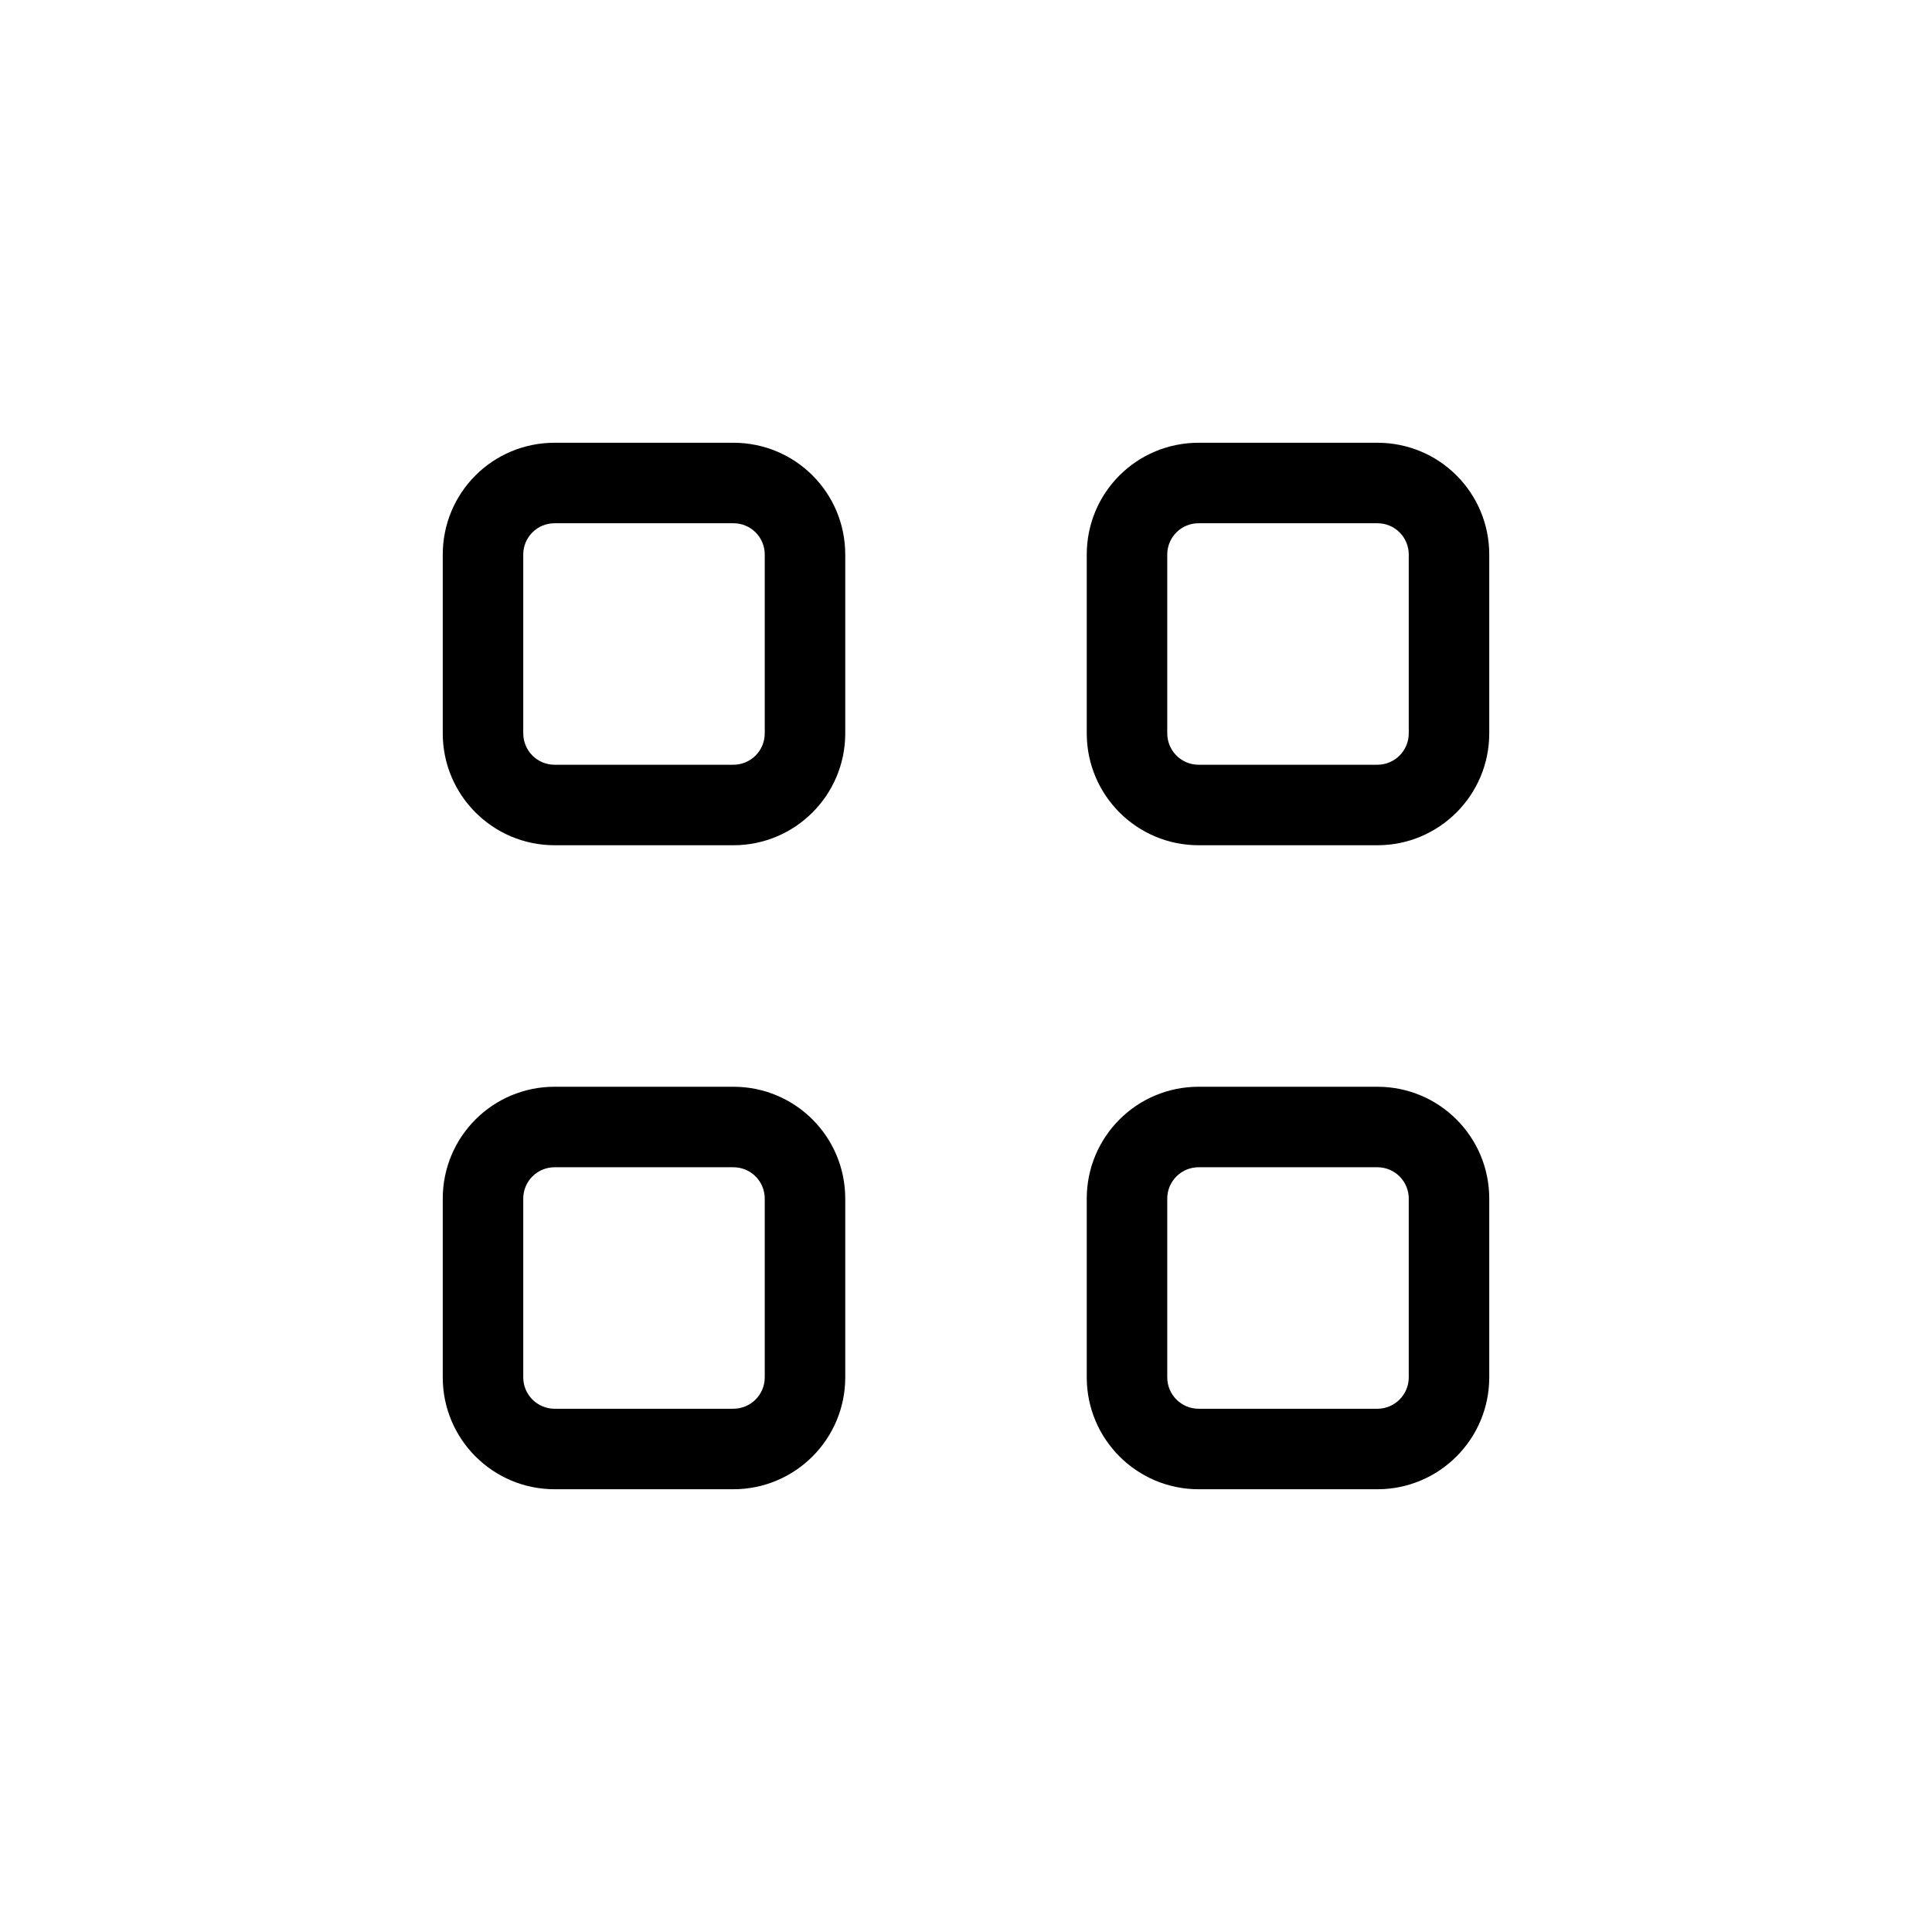
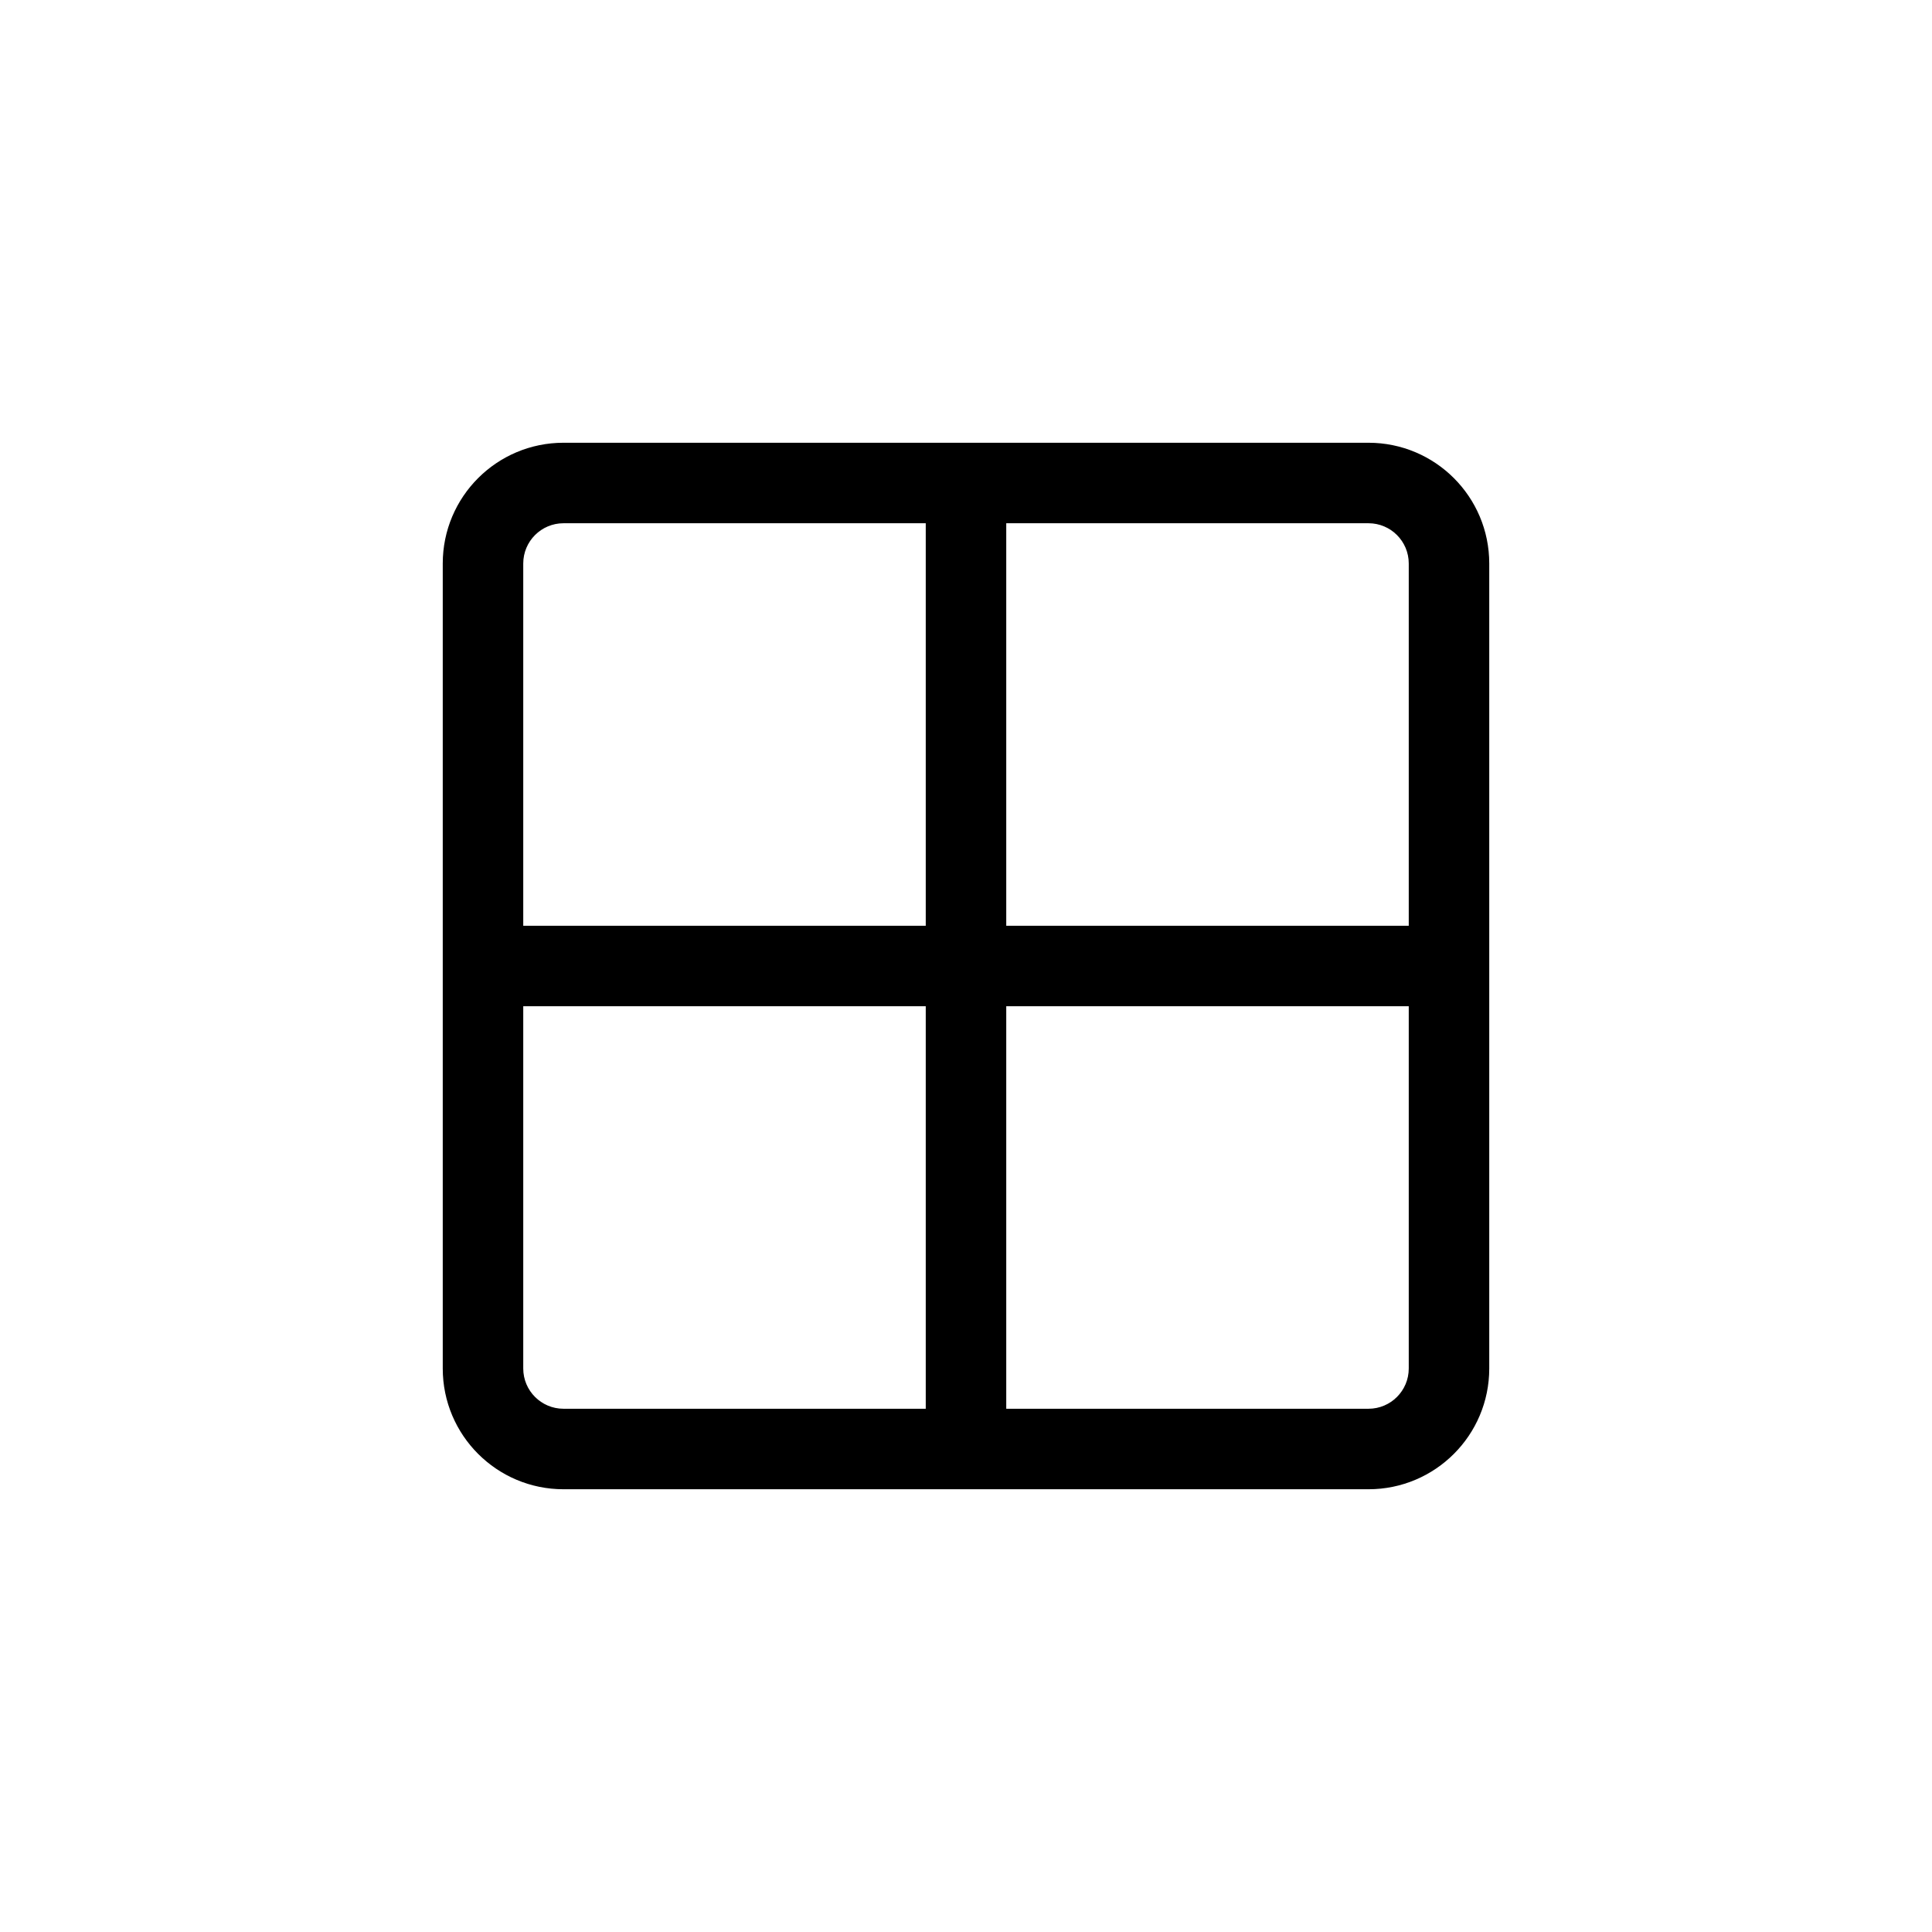
<svg xmlns="http://www.w3.org/2000/svg" width="24" height="24" fill="none" viewBox="0 0 24 24">
-   <path fill="#000" fill-rule="evenodd" d="M6.89 6.5a.388.388 0 0 0-.39.39v2.22a.39.39 0 0 0 .39.39h2.22a.39.39 0 0 0 .39-.39V6.89a.388.388 0 0 0-.39-.39H6.89Zm-1.39.39c0-.77.62-1.39 1.39-1.39h2.22c.77 0 1.39.62 1.39 1.39v2.22a1.39 1.39 0 0 1-1.39 1.39H6.89A1.39 1.39 0 0 1 5.5 9.11V6.89Zm9.39-.39a.388.388 0 0 0-.39.39v2.22a.39.39 0 0 0 .39.39h2.22a.39.39 0 0 0 .39-.39V6.89a.388.388 0 0 0-.39-.39h-2.22Zm-1.39.39c0-.77.62-1.39 1.39-1.39h2.22c.77 0 1.39.62 1.39 1.39v2.22a1.39 1.39 0 0 1-1.39 1.39h-2.22a1.39 1.39 0 0 1-1.39-1.39V6.89ZM6.89 14.5a.389.389 0 0 0-.39.39v2.22a.39.39 0 0 0 .39.39h2.22a.39.39 0 0 0 .39-.39v-2.22a.389.389 0 0 0-.39-.39H6.89Zm-1.39.39c0-.768.62-1.39 1.39-1.39h2.22c.77 0 1.39.622 1.39 1.39v2.22a1.39 1.39 0 0 1-1.39 1.39H6.89a1.39 1.39 0 0 1-1.39-1.39v-2.22Zm9.39-.39a.389.389 0 0 0-.39.39v2.22a.39.39 0 0 0 .39.39h2.22a.39.39 0 0 0 .39-.39v-2.22a.389.389 0 0 0-.39-.39h-2.22Zm-1.39.39c0-.768.62-1.39 1.39-1.39h2.22c.77 0 1.39.622 1.39 1.39v2.22a1.39 1.39 0 0 1-1.39 1.39h-2.22a1.39 1.39 0 0 1-1.39-1.39v-2.22Z" clip-rule="evenodd" />
+   <path fill="#000" fill-rule="evenodd" d="M5.5 7A1.5 1.5 0 0 1 7 5.5h10A1.5 1.5 0 0 1 18.5 7v10a1.5 1.5 0 0 1-1.5 1.5H7A1.5 1.5 0 0 1 5.5 17V7ZM7 6.5a.5.5 0 0 0-.5.5v4.5h5v-5H7Zm5.5 0v5h5V7a.5.5 0 0 0-.5-.5h-4.5Zm5 6h-5v5H17a.5.5 0 0 0 .5-.5v-4.5Zm-6 5v-5h-5V17a.5.5 0 0 0 .5.5h4.5Z" clip-rule="evenodd" />
</svg>
